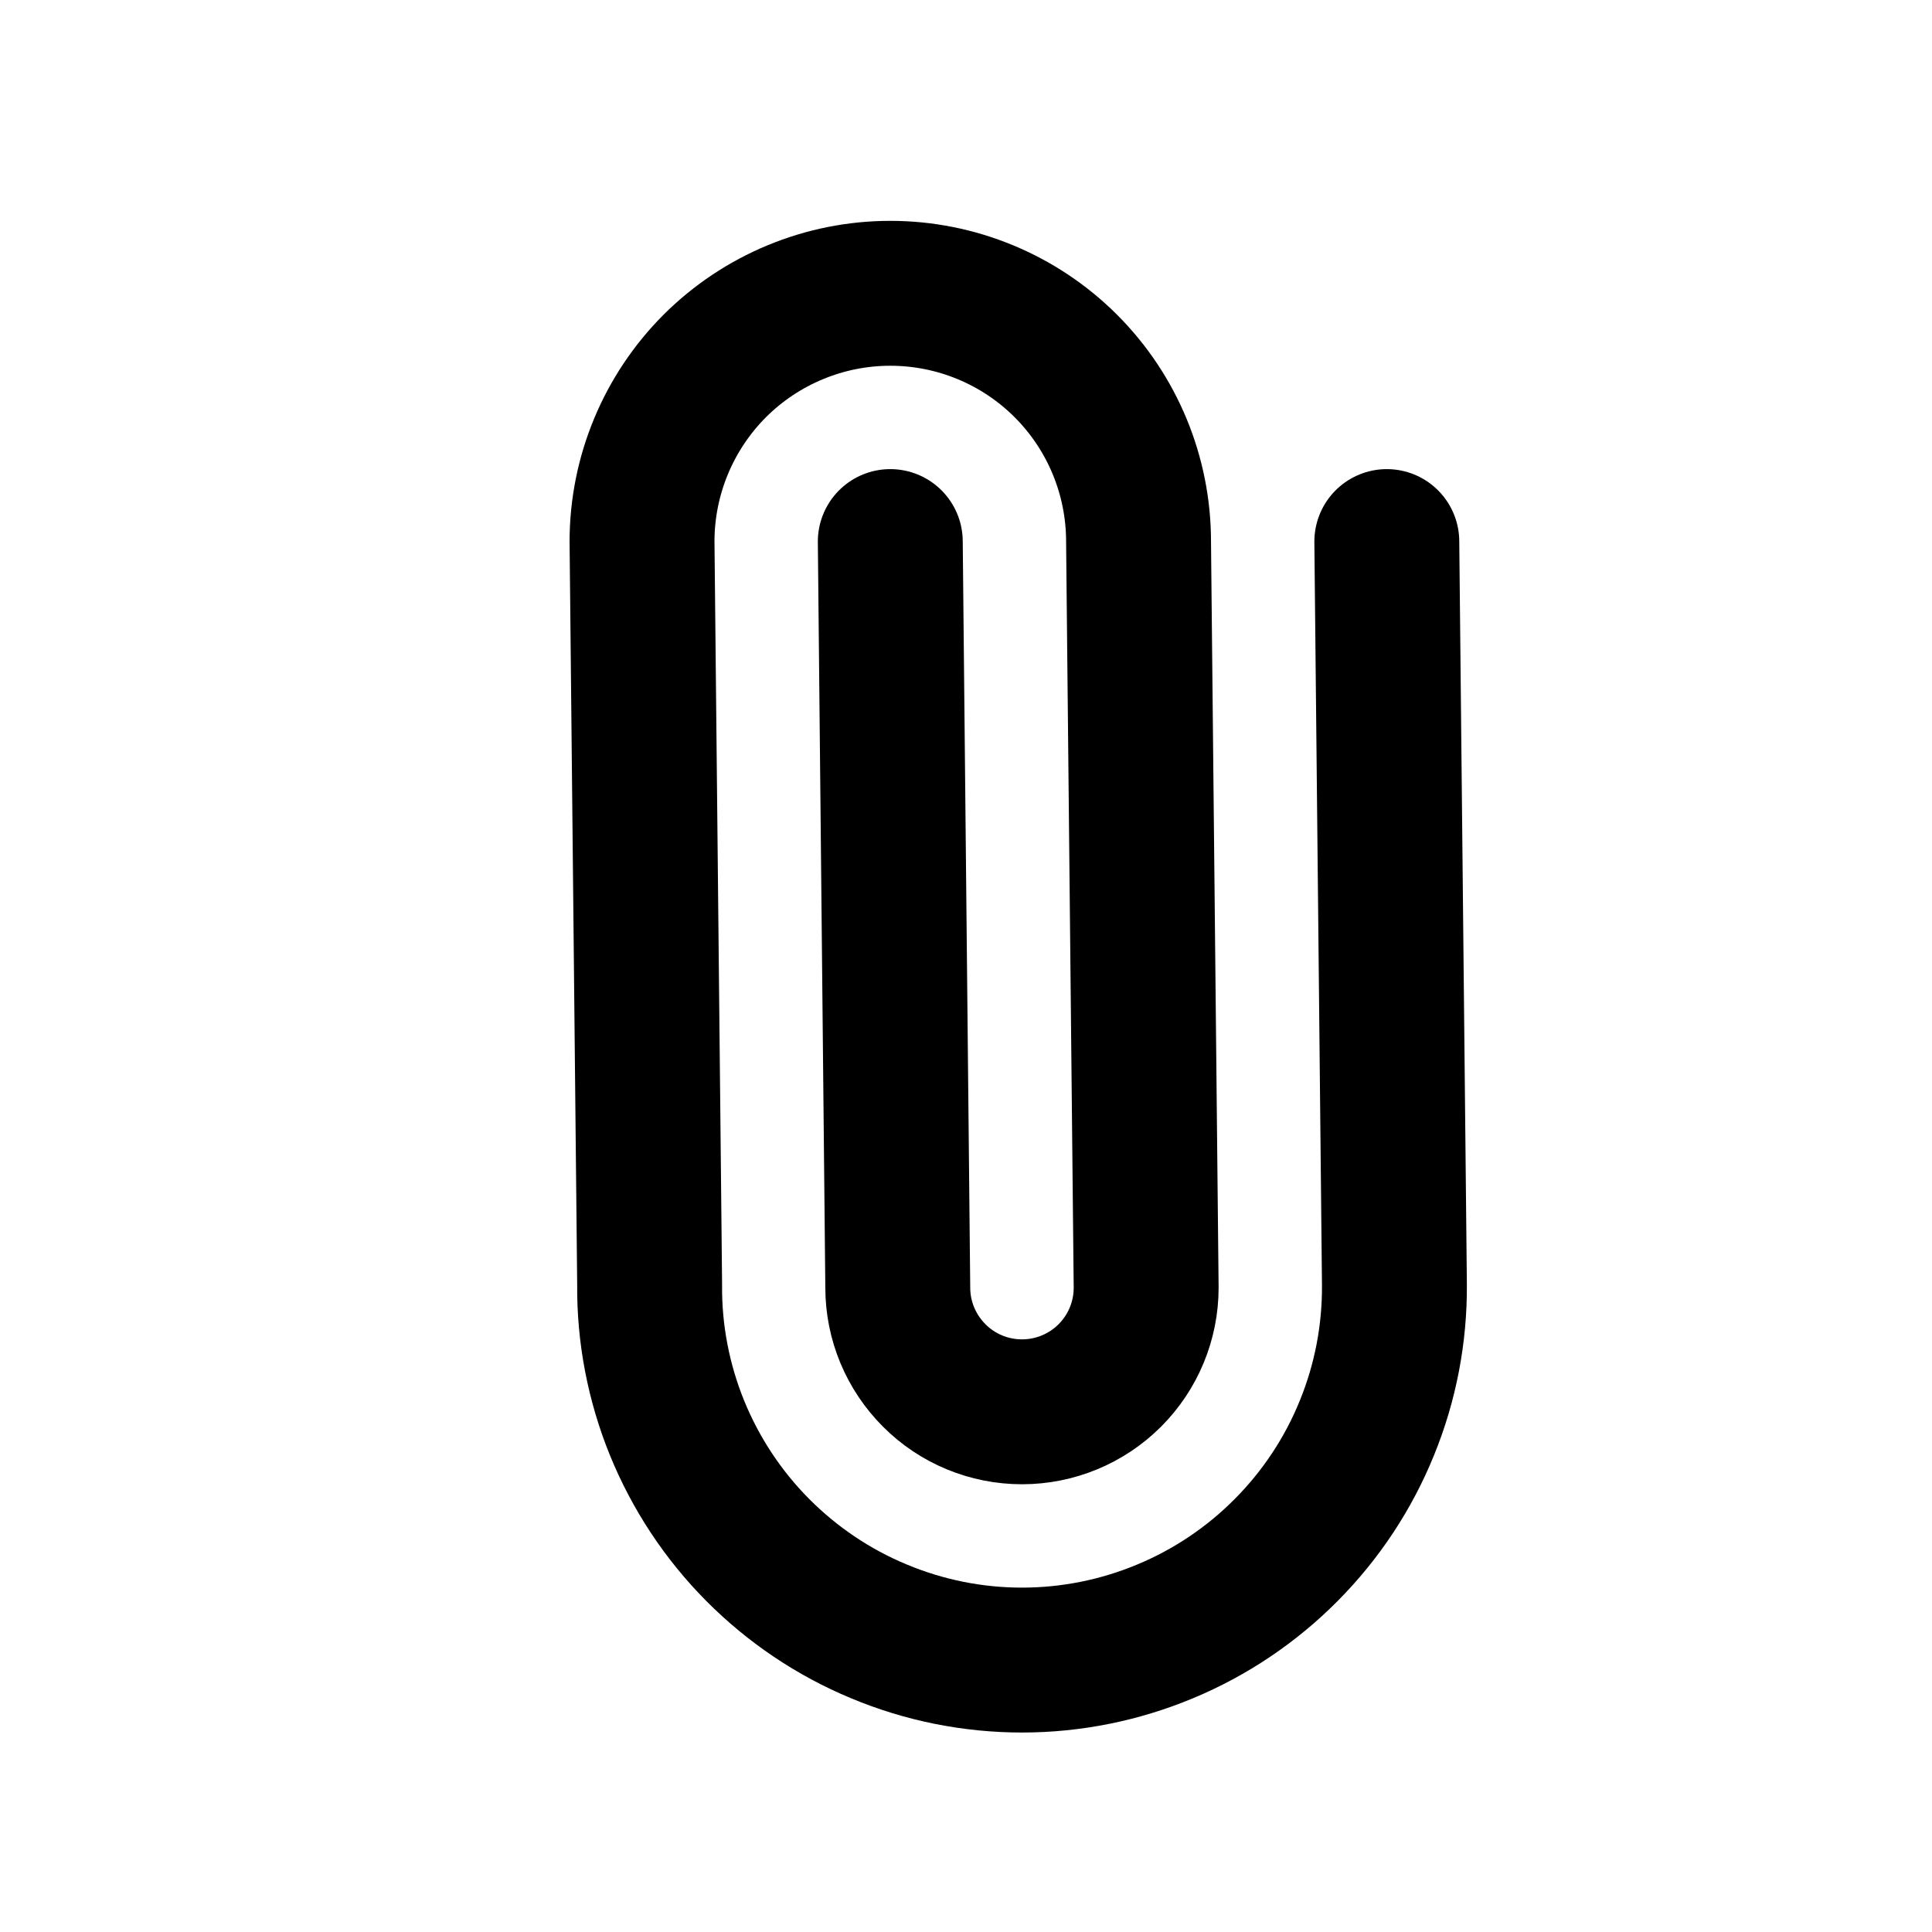
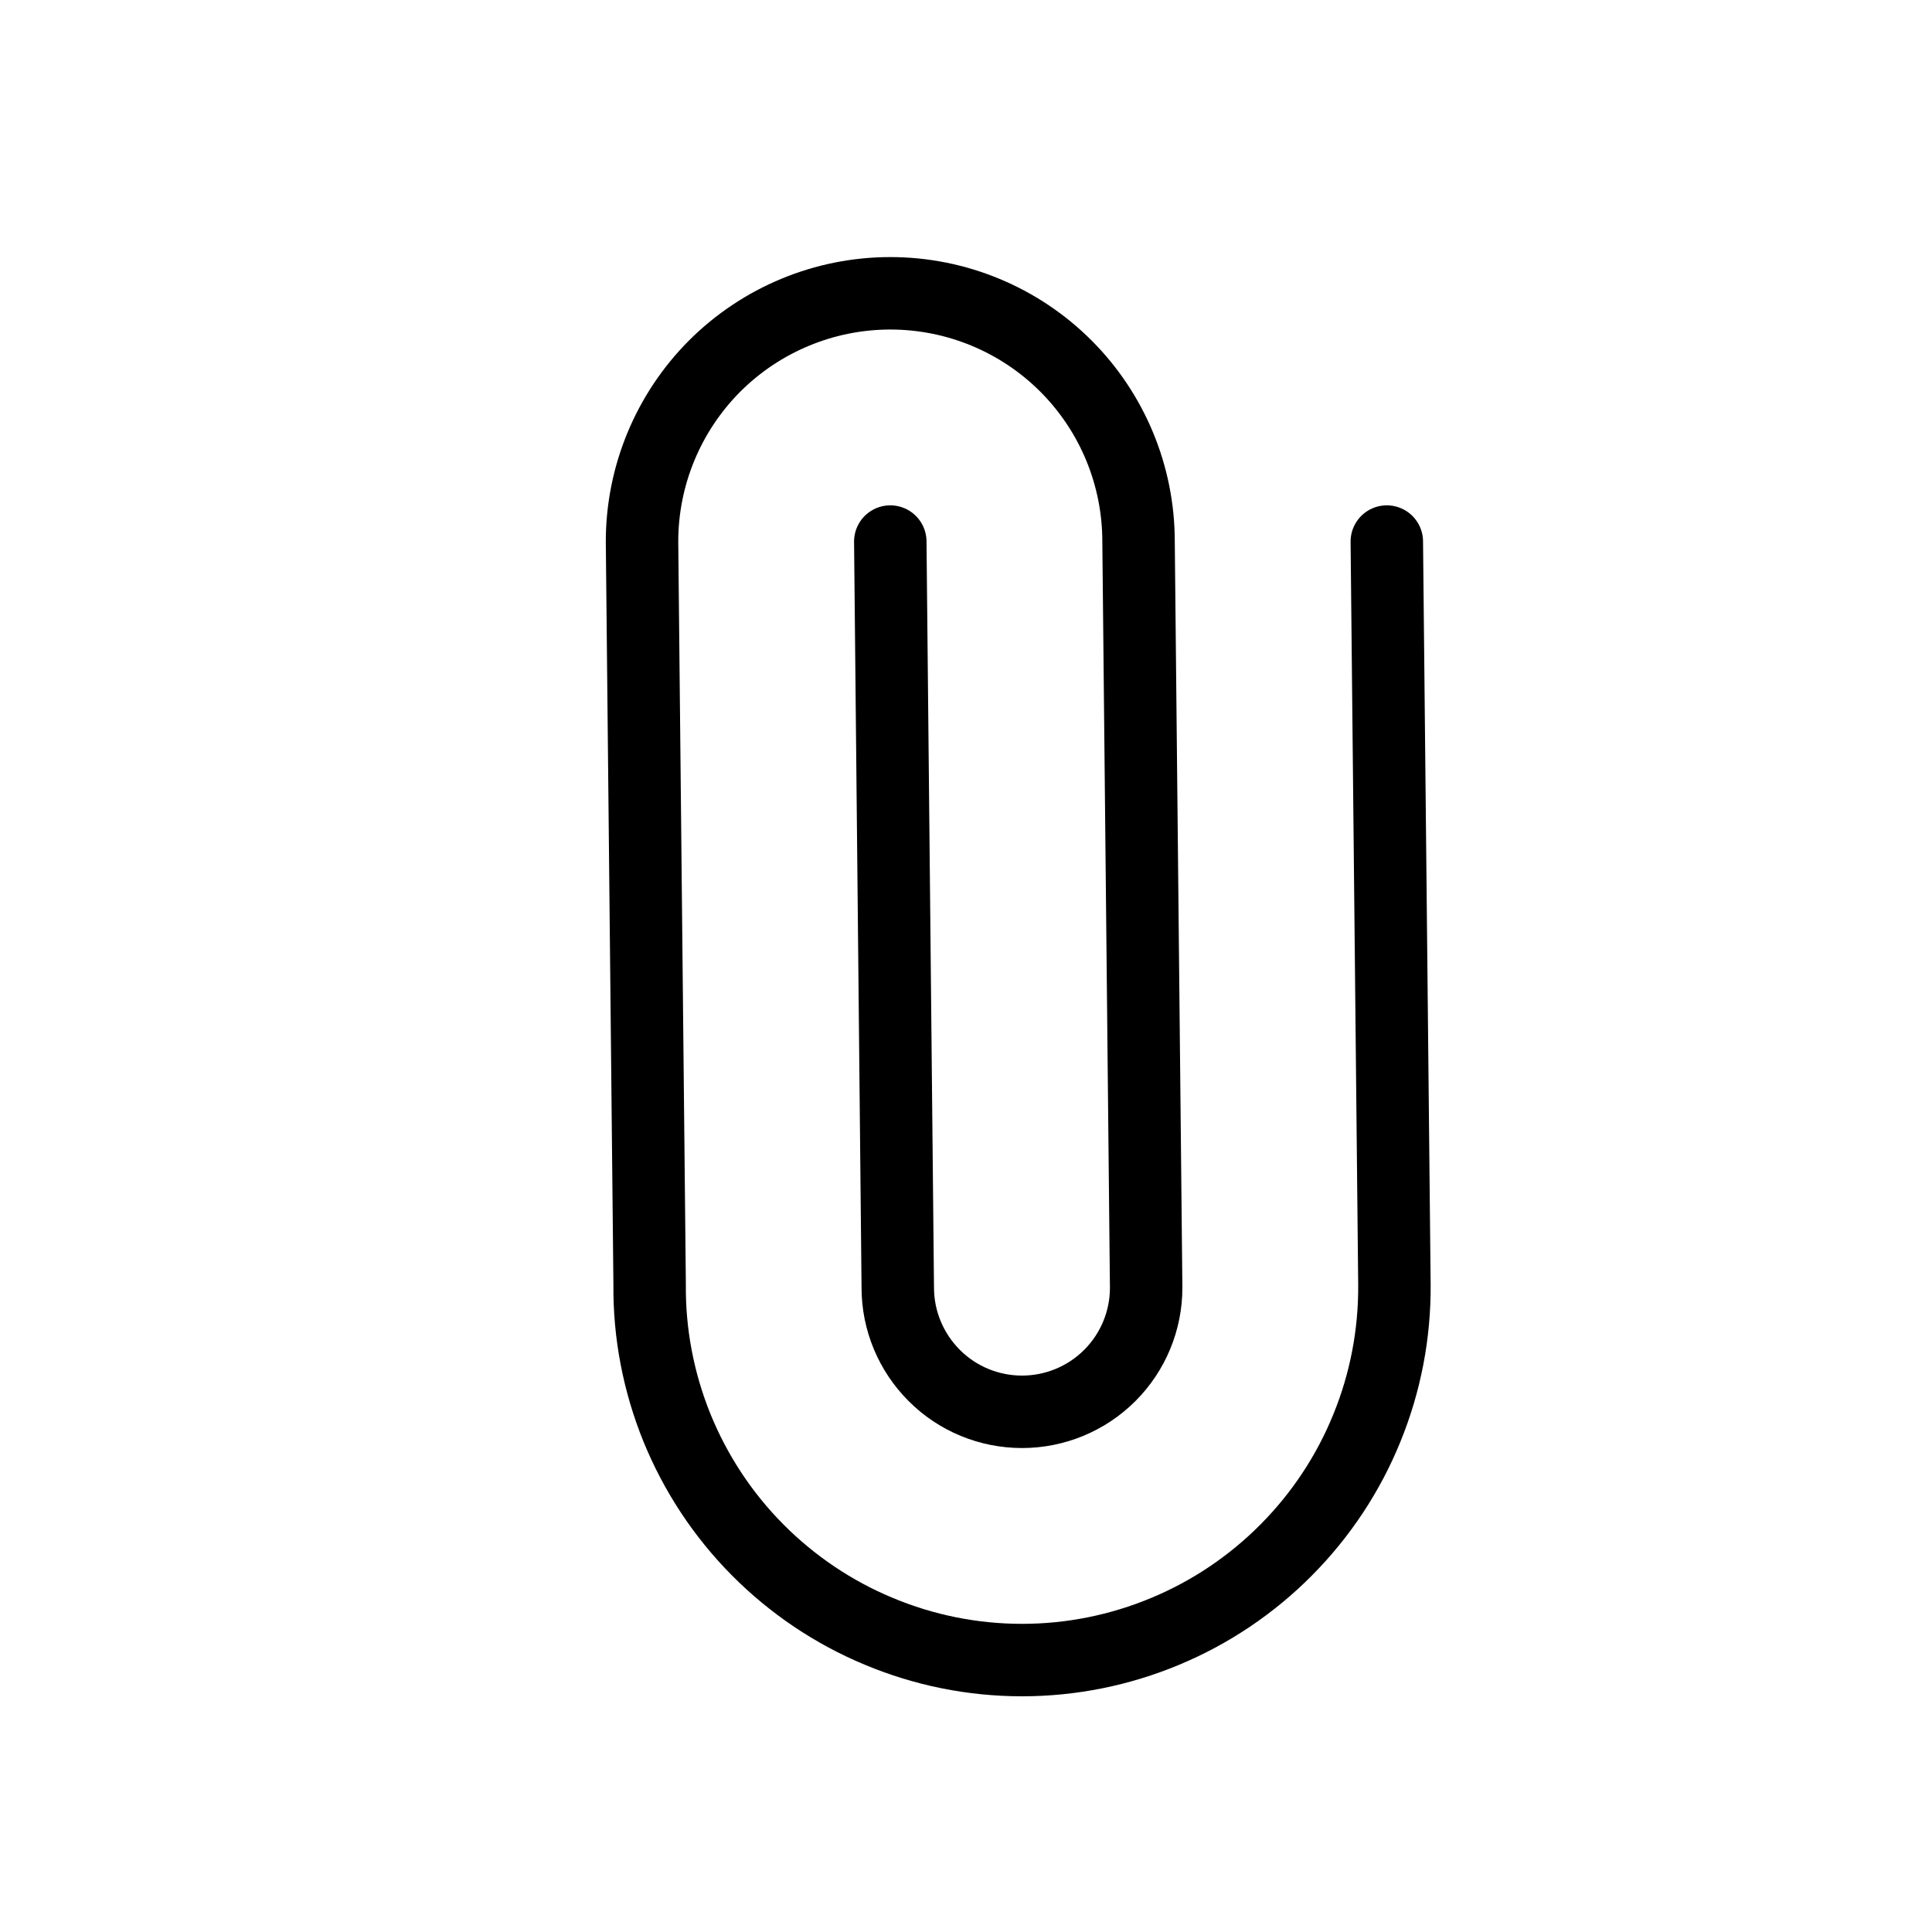
<svg xmlns="http://www.w3.org/2000/svg" width="16" height="16" viewBox="0 0 16 16" fill="none">
-   <path d="M7.373 4.485L7.435 10.664C7.435 10.937 7.544 11.198 7.737 11.391C7.929 11.584 8.191 11.692 8.464 11.692C8.736 11.692 8.998 11.584 9.191 11.391C9.384 11.198 9.492 10.937 9.492 10.664L9.429 4.485C9.429 3.94 9.213 3.417 8.827 3.031C8.442 2.646 7.919 2.429 7.373 2.429C6.828 2.429 6.305 2.646 5.919 3.031C5.534 3.417 5.317 3.94 5.317 4.485L5.38 10.638C5.376 11.046 5.454 11.449 5.607 11.826C5.761 12.203 5.987 12.546 6.274 12.835C6.561 13.124 6.902 13.354 7.278 13.51C7.653 13.667 8.056 13.748 8.464 13.748C8.871 13.748 9.274 13.667 9.65 13.51C10.025 13.354 10.367 13.124 10.653 12.835C10.94 12.546 11.167 12.203 11.32 11.826C11.474 11.449 11.551 11.046 11.548 10.638L11.485 4.485" stroke="black" stroke-width="1.2" stroke-linecap="round" stroke-linejoin="round" />
+   <path d="M7.373 4.485L7.435 10.664C7.435 10.937 7.544 11.198 7.737 11.391C7.929 11.584 8.191 11.692 8.464 11.692C8.736 11.692 8.998 11.584 9.191 11.391C9.384 11.198 9.492 10.937 9.492 10.664L9.429 4.485C9.429 3.94 9.213 3.417 8.827 3.031C8.442 2.646 7.919 2.429 7.373 2.429C6.828 2.429 6.305 2.646 5.919 3.031C5.534 3.417 5.317 3.94 5.317 4.485L5.38 10.638C5.376 11.046 5.454 11.449 5.607 11.826C5.761 12.203 5.987 12.546 6.274 12.835C6.561 13.124 6.902 13.354 7.278 13.51C7.653 13.667 8.056 13.748 8.464 13.748C8.871 13.748 9.274 13.667 9.65 13.51C10.025 13.354 10.367 13.124 10.653 12.835C10.94 12.546 11.167 12.203 11.32 11.826C11.474 11.449 11.551 11.046 11.548 10.638L11.485 4.485" stroke="black" stroke-width="0.6" stroke-linecap="round" stroke-linejoin="round" />
</svg>
